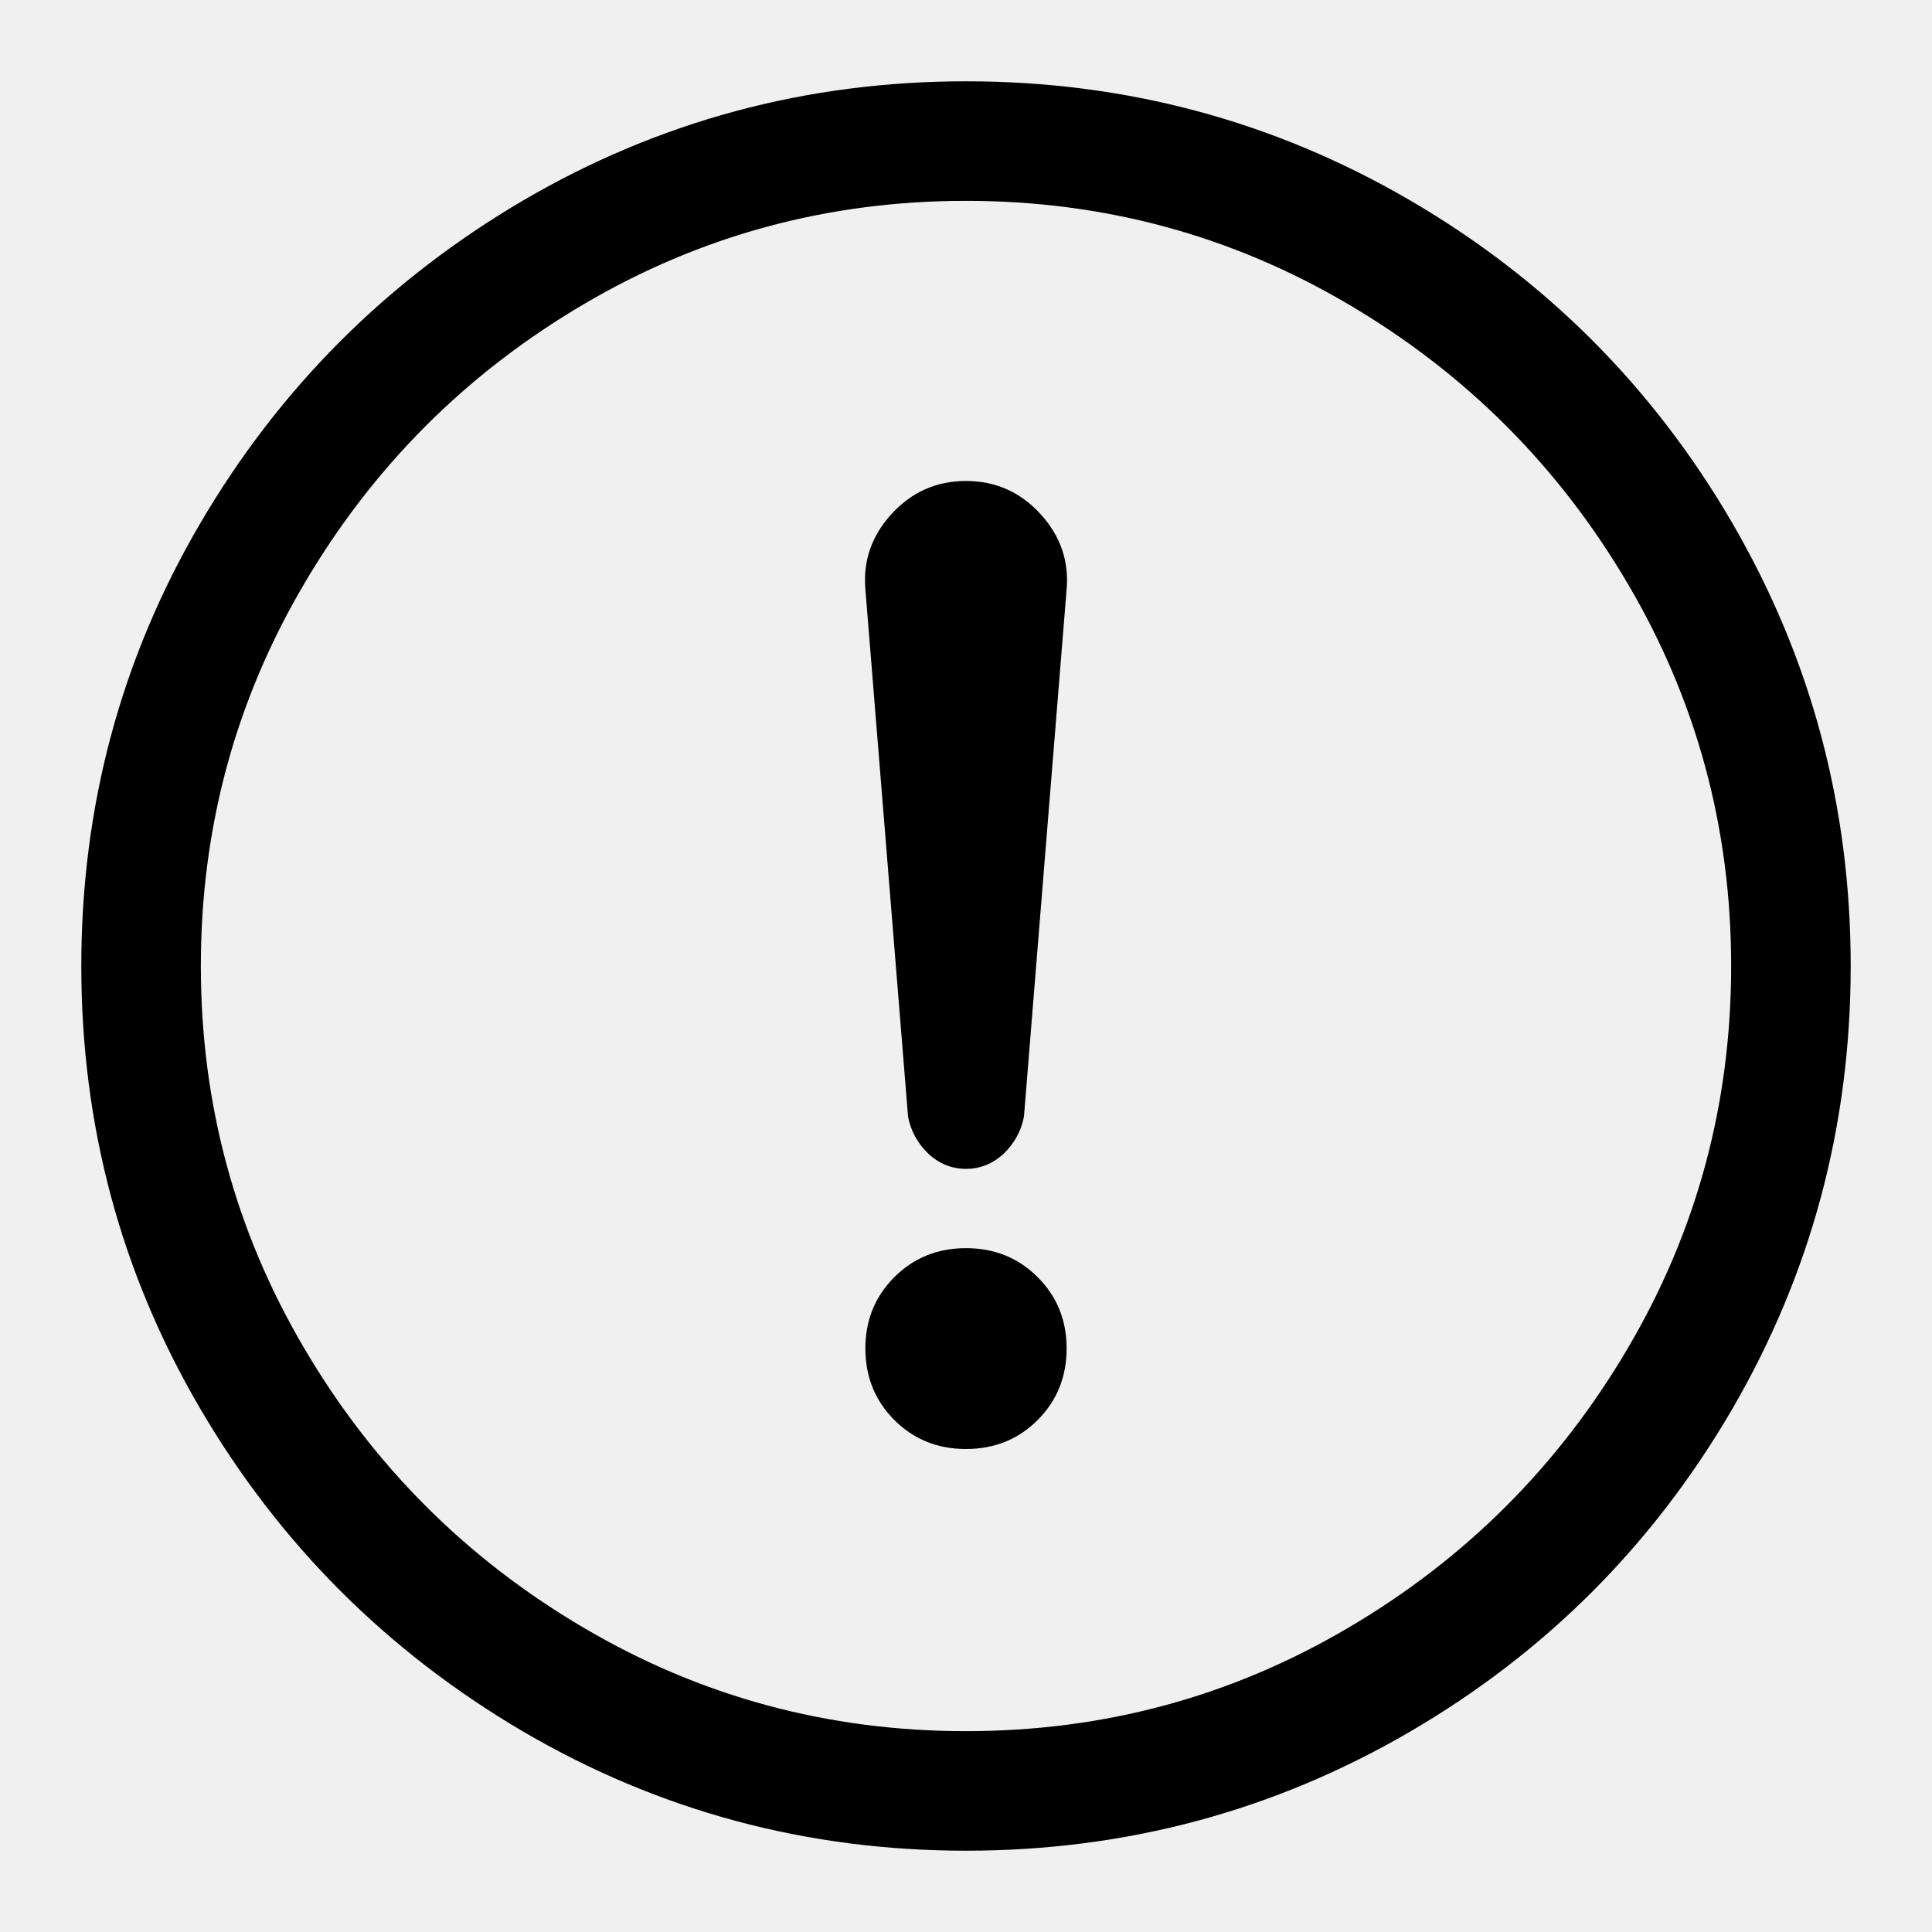
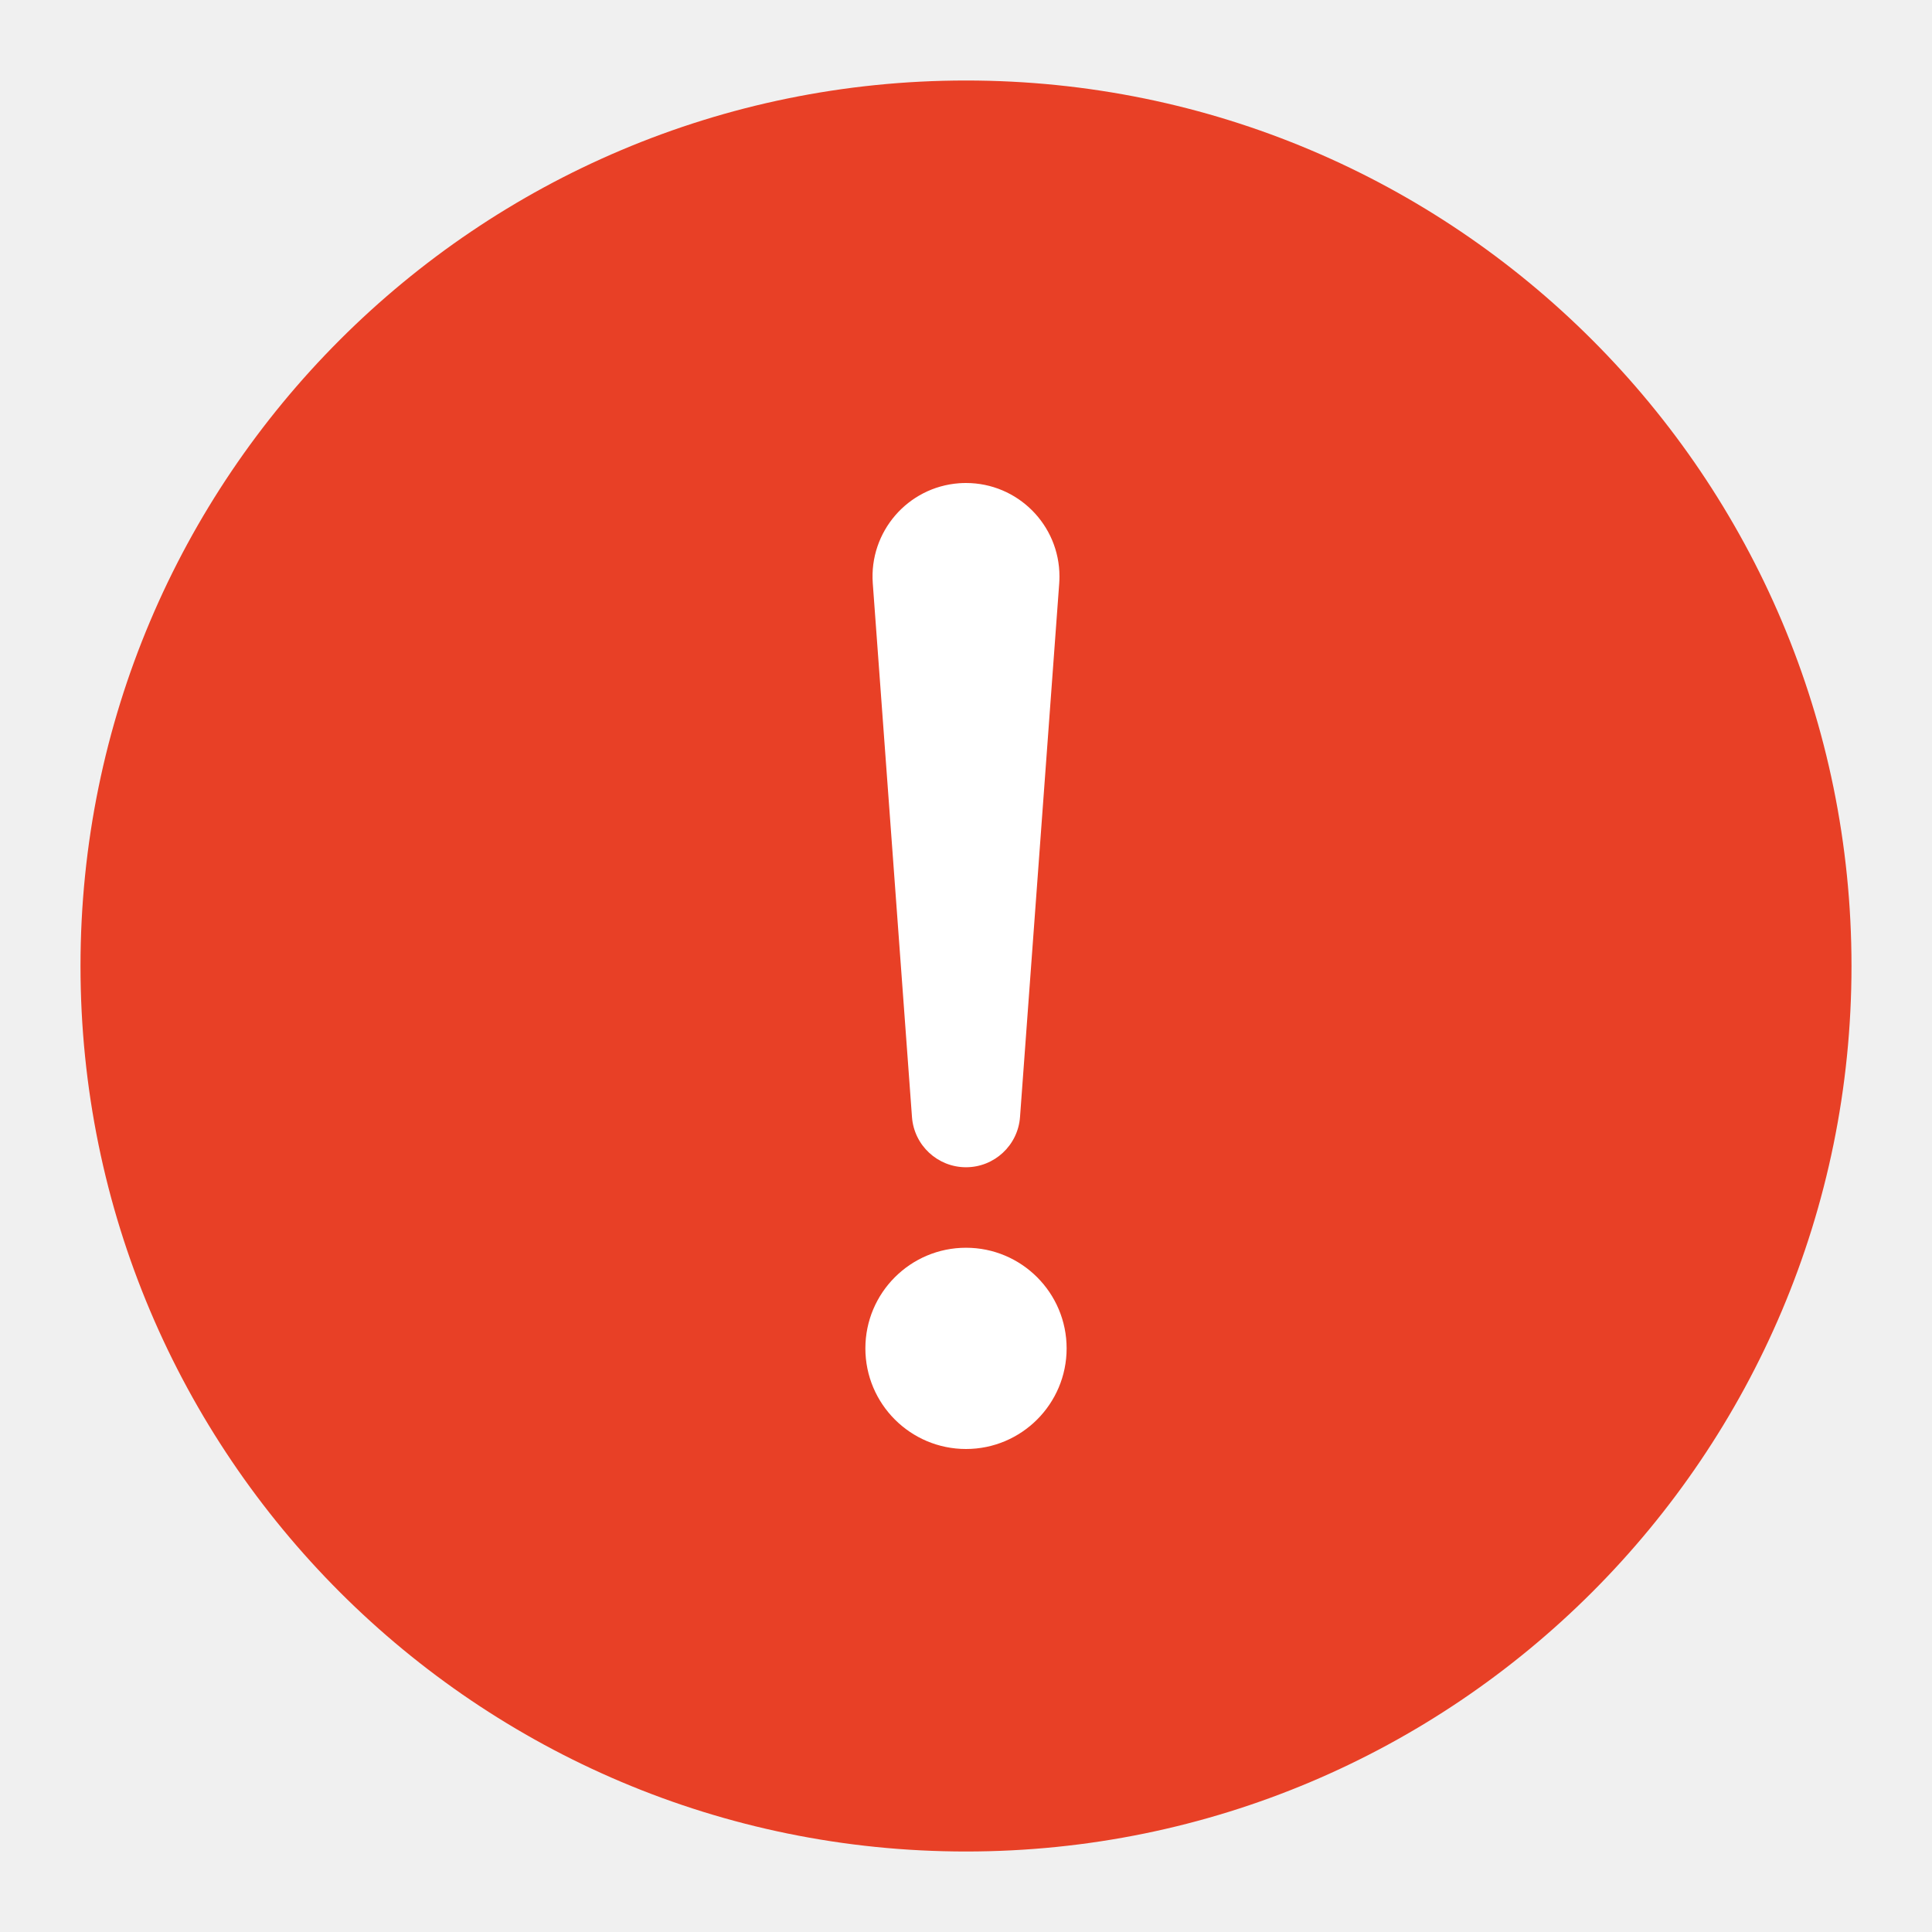
- <svg xmlns="http://www.w3.org/2000/svg" width="48" height="48">
-   <rect width="48" height="48" opacity="0" />
-   <g>
-     <path d="M24 31.01Q25.06 31.01 25.78 31.73Q26.5 32.45 26.5 33.5Q26.5 34.56 25.78 35.28Q25.06 36 24 36Q22.94 36 22.22 35.28Q21.5 34.56 21.5 33.5Q21.5 32.45 22.22 31.73Q22.94 31.01 24 31.01ZM24 29.04Q23.47 29.04 23.06 28.66Q22.66 28.27 22.56 27.74L21.5 14.64Q21.41 13.58 22.15 12.77Q22.9 11.95 24 11.95Q25.1 11.95 25.85 12.77Q26.59 13.58 26.5 14.64L25.44 27.74Q25.34 28.27 24.94 28.66Q24.53 29.04 24 29.04Z" fill="rgba(0,0,0,1)" />
-     <path d="M24 45.98Q29.95 45.98 35.02 43.03Q40.08 40.08 43.03 35.02Q45.98 29.95 45.98 24Q45.98 18.05 43.03 12.98Q40.08 7.92 35.02 4.97Q29.95 2.02 24 2.02Q18.05 2.02 12.98 4.99Q7.92 7.97 4.97 13.01Q2.02 18.05 2.02 24Q2.02 29.95 4.97 34.99Q7.92 40.03 12.98 43.01Q18.05 45.98 24 45.98ZM24 4.99Q29.14 4.99 33.5 7.56Q37.87 10.13 40.44 14.5Q43.01 18.86 43.01 24Q43.01 29.14 40.44 33.5Q37.87 37.87 33.5 40.44Q29.14 43.01 24 43.01Q18.86 43.01 14.5 40.44Q10.13 37.87 7.56 33.5Q4.99 29.14 4.99 24Q4.99 18.86 7.56 14.5Q10.13 10.13 14.5 7.56Q18.86 4.99 24 4.99Z" fill="rgba(0,0,0,1)" />
+ <svg xmlns="http://www.w3.org/2000/svg" width="48" height="48" viewBox="0 0 24 24" version="1.1">
+   <g id="_Public/ic_public_error" stroke="none" stroke-width="1" fill="none" fill-rule="evenodd">
+     <circle id="_colorError" fill="#E84026" cx="12" cy="12" r="11" />
+     <path d="M12,15.5 C12.69,15.5 13.25,16.06 13.25,16.75 C13.25,17.44 12.69,18 12,18 C11.31,18 10.75,17.44 10.75,16.75 C10.75,16.06 11.31,15.5 12,15.5 Z M12,6 C12.641,6 13.161,6.52 13.161,7.161 C13.161,7.19 13.16,7.218 13.158,7.247 L12.671,13.877 C12.645,14.228 12.352,14.5 12,14.5 C11.648,14.5 11.355,14.228 11.329,13.877 L10.842,7.247 C10.795,6.607 11.275,6.05 11.915,6.003 C11.943,6.001 11.972,6 12,6 Z" id="_形状结合" fill="#FFFFFF" />
  </g>
</svg>
